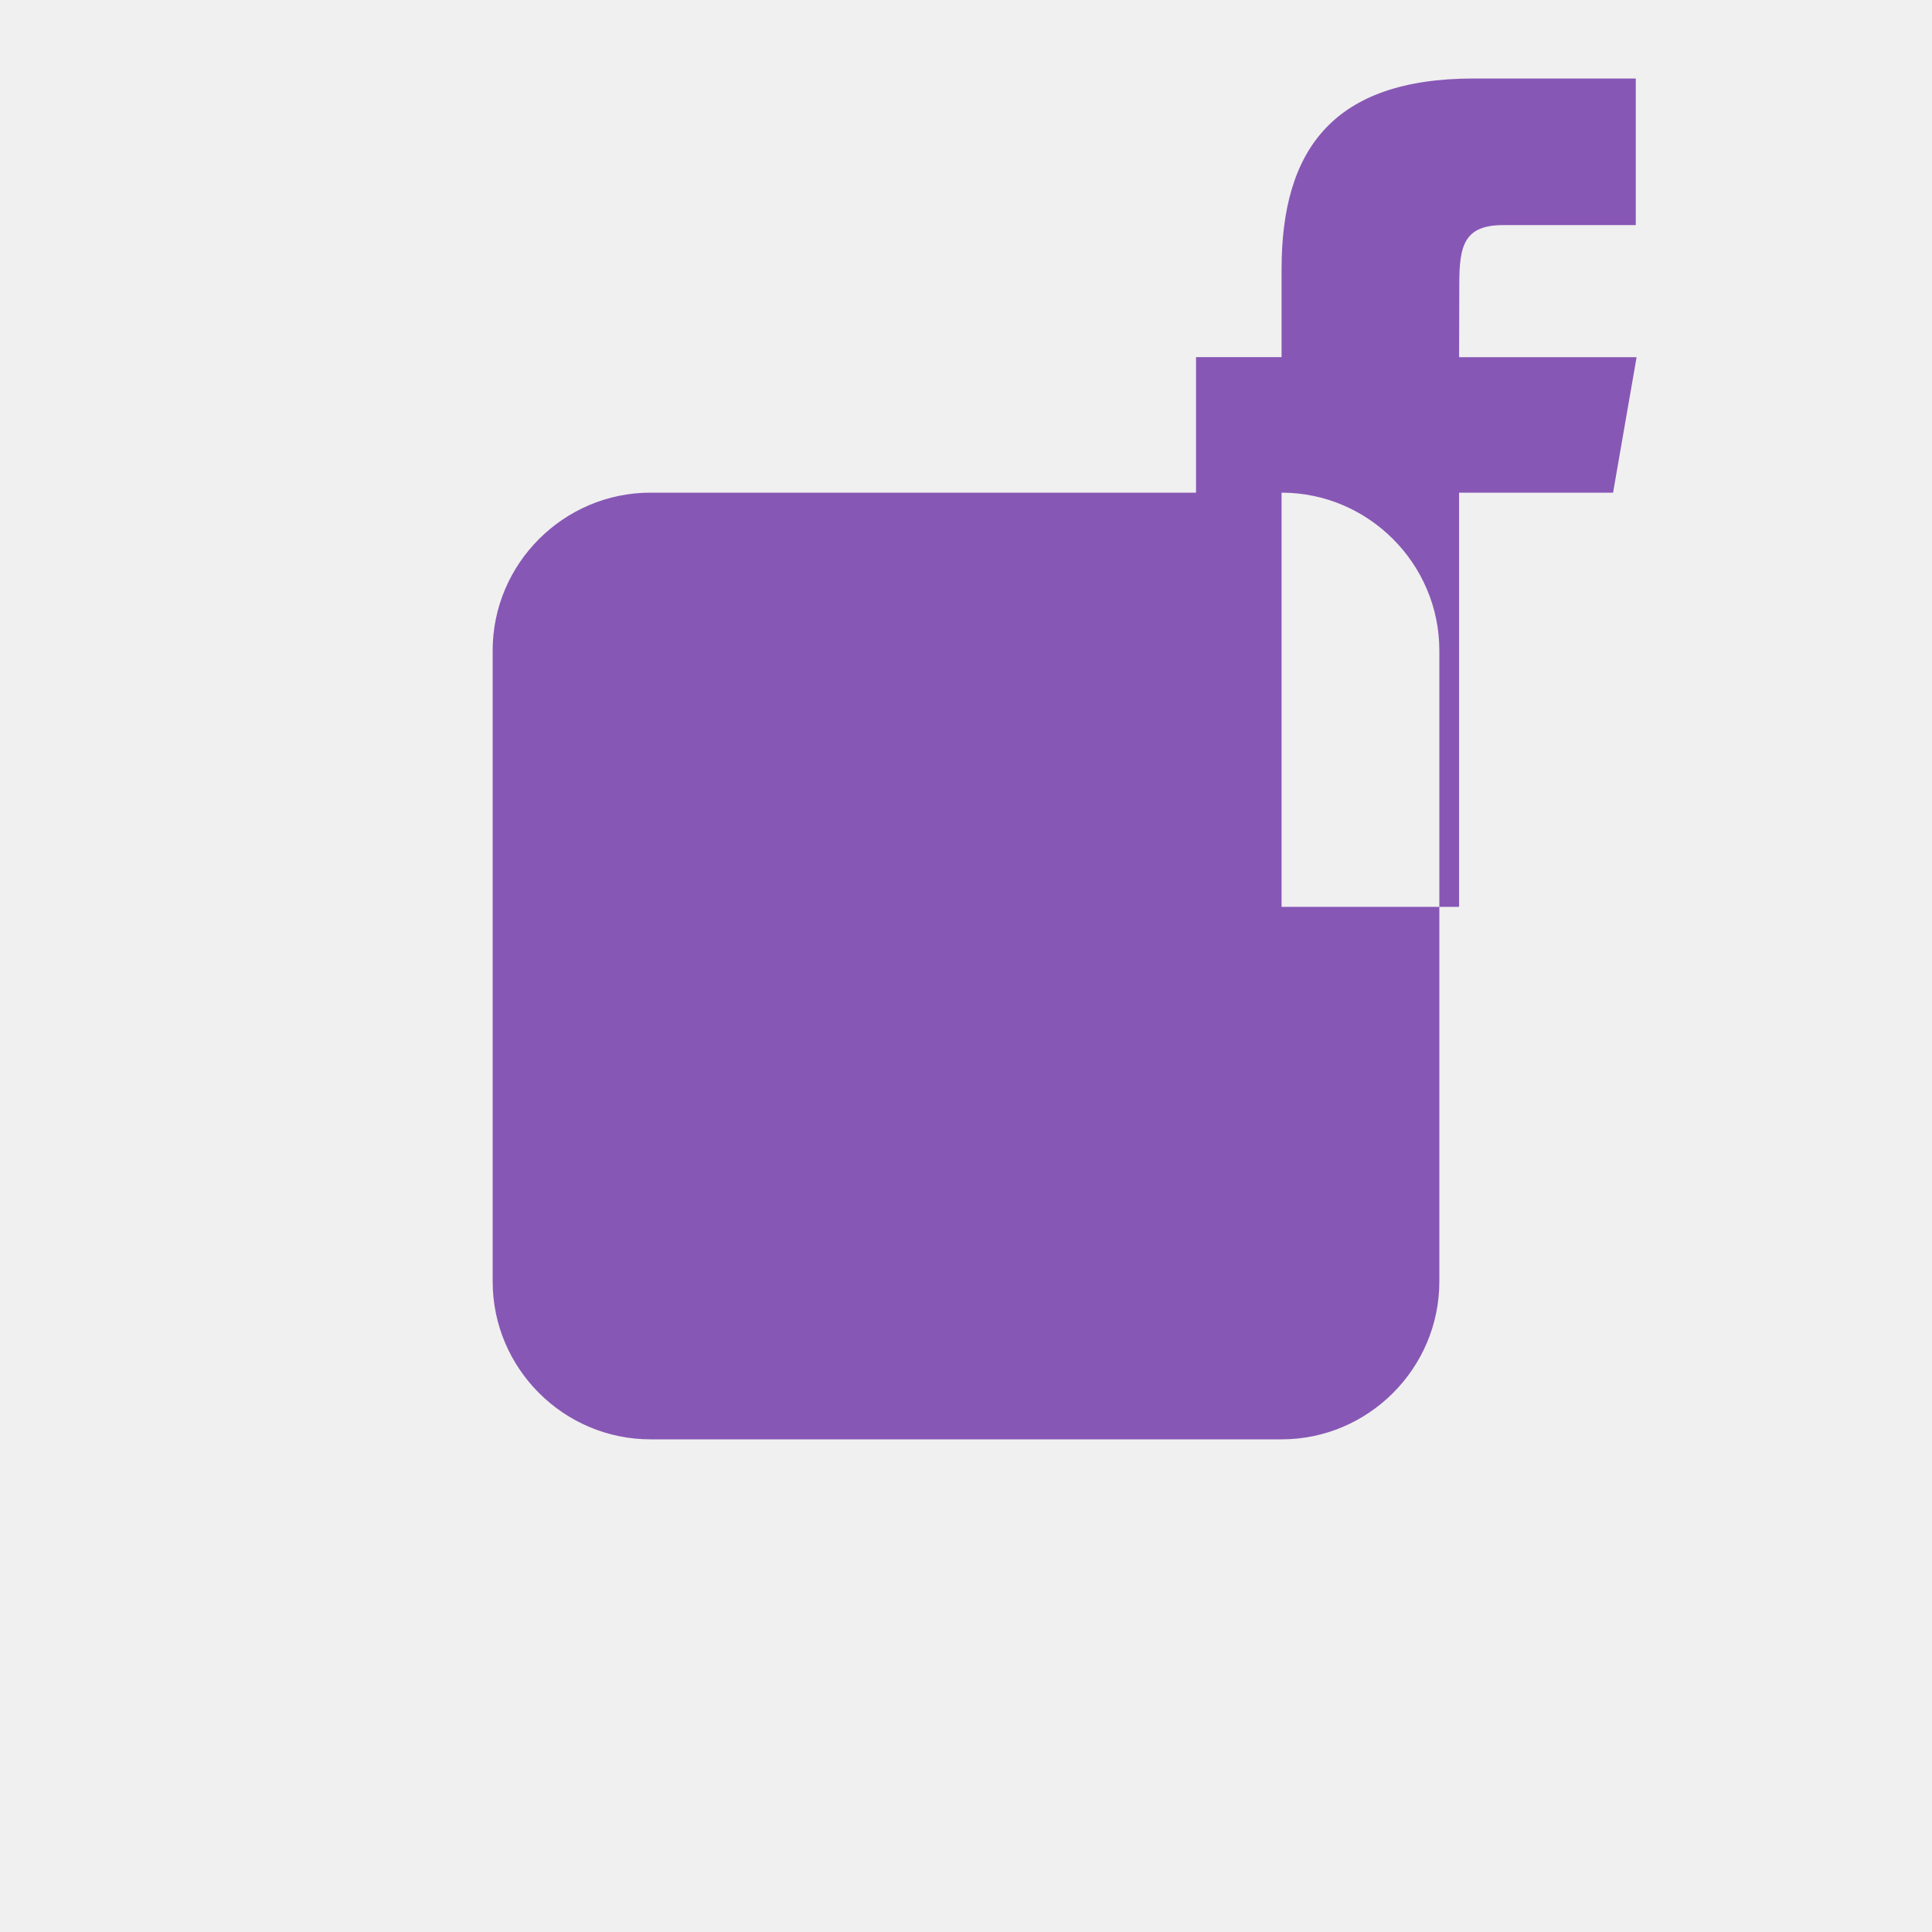
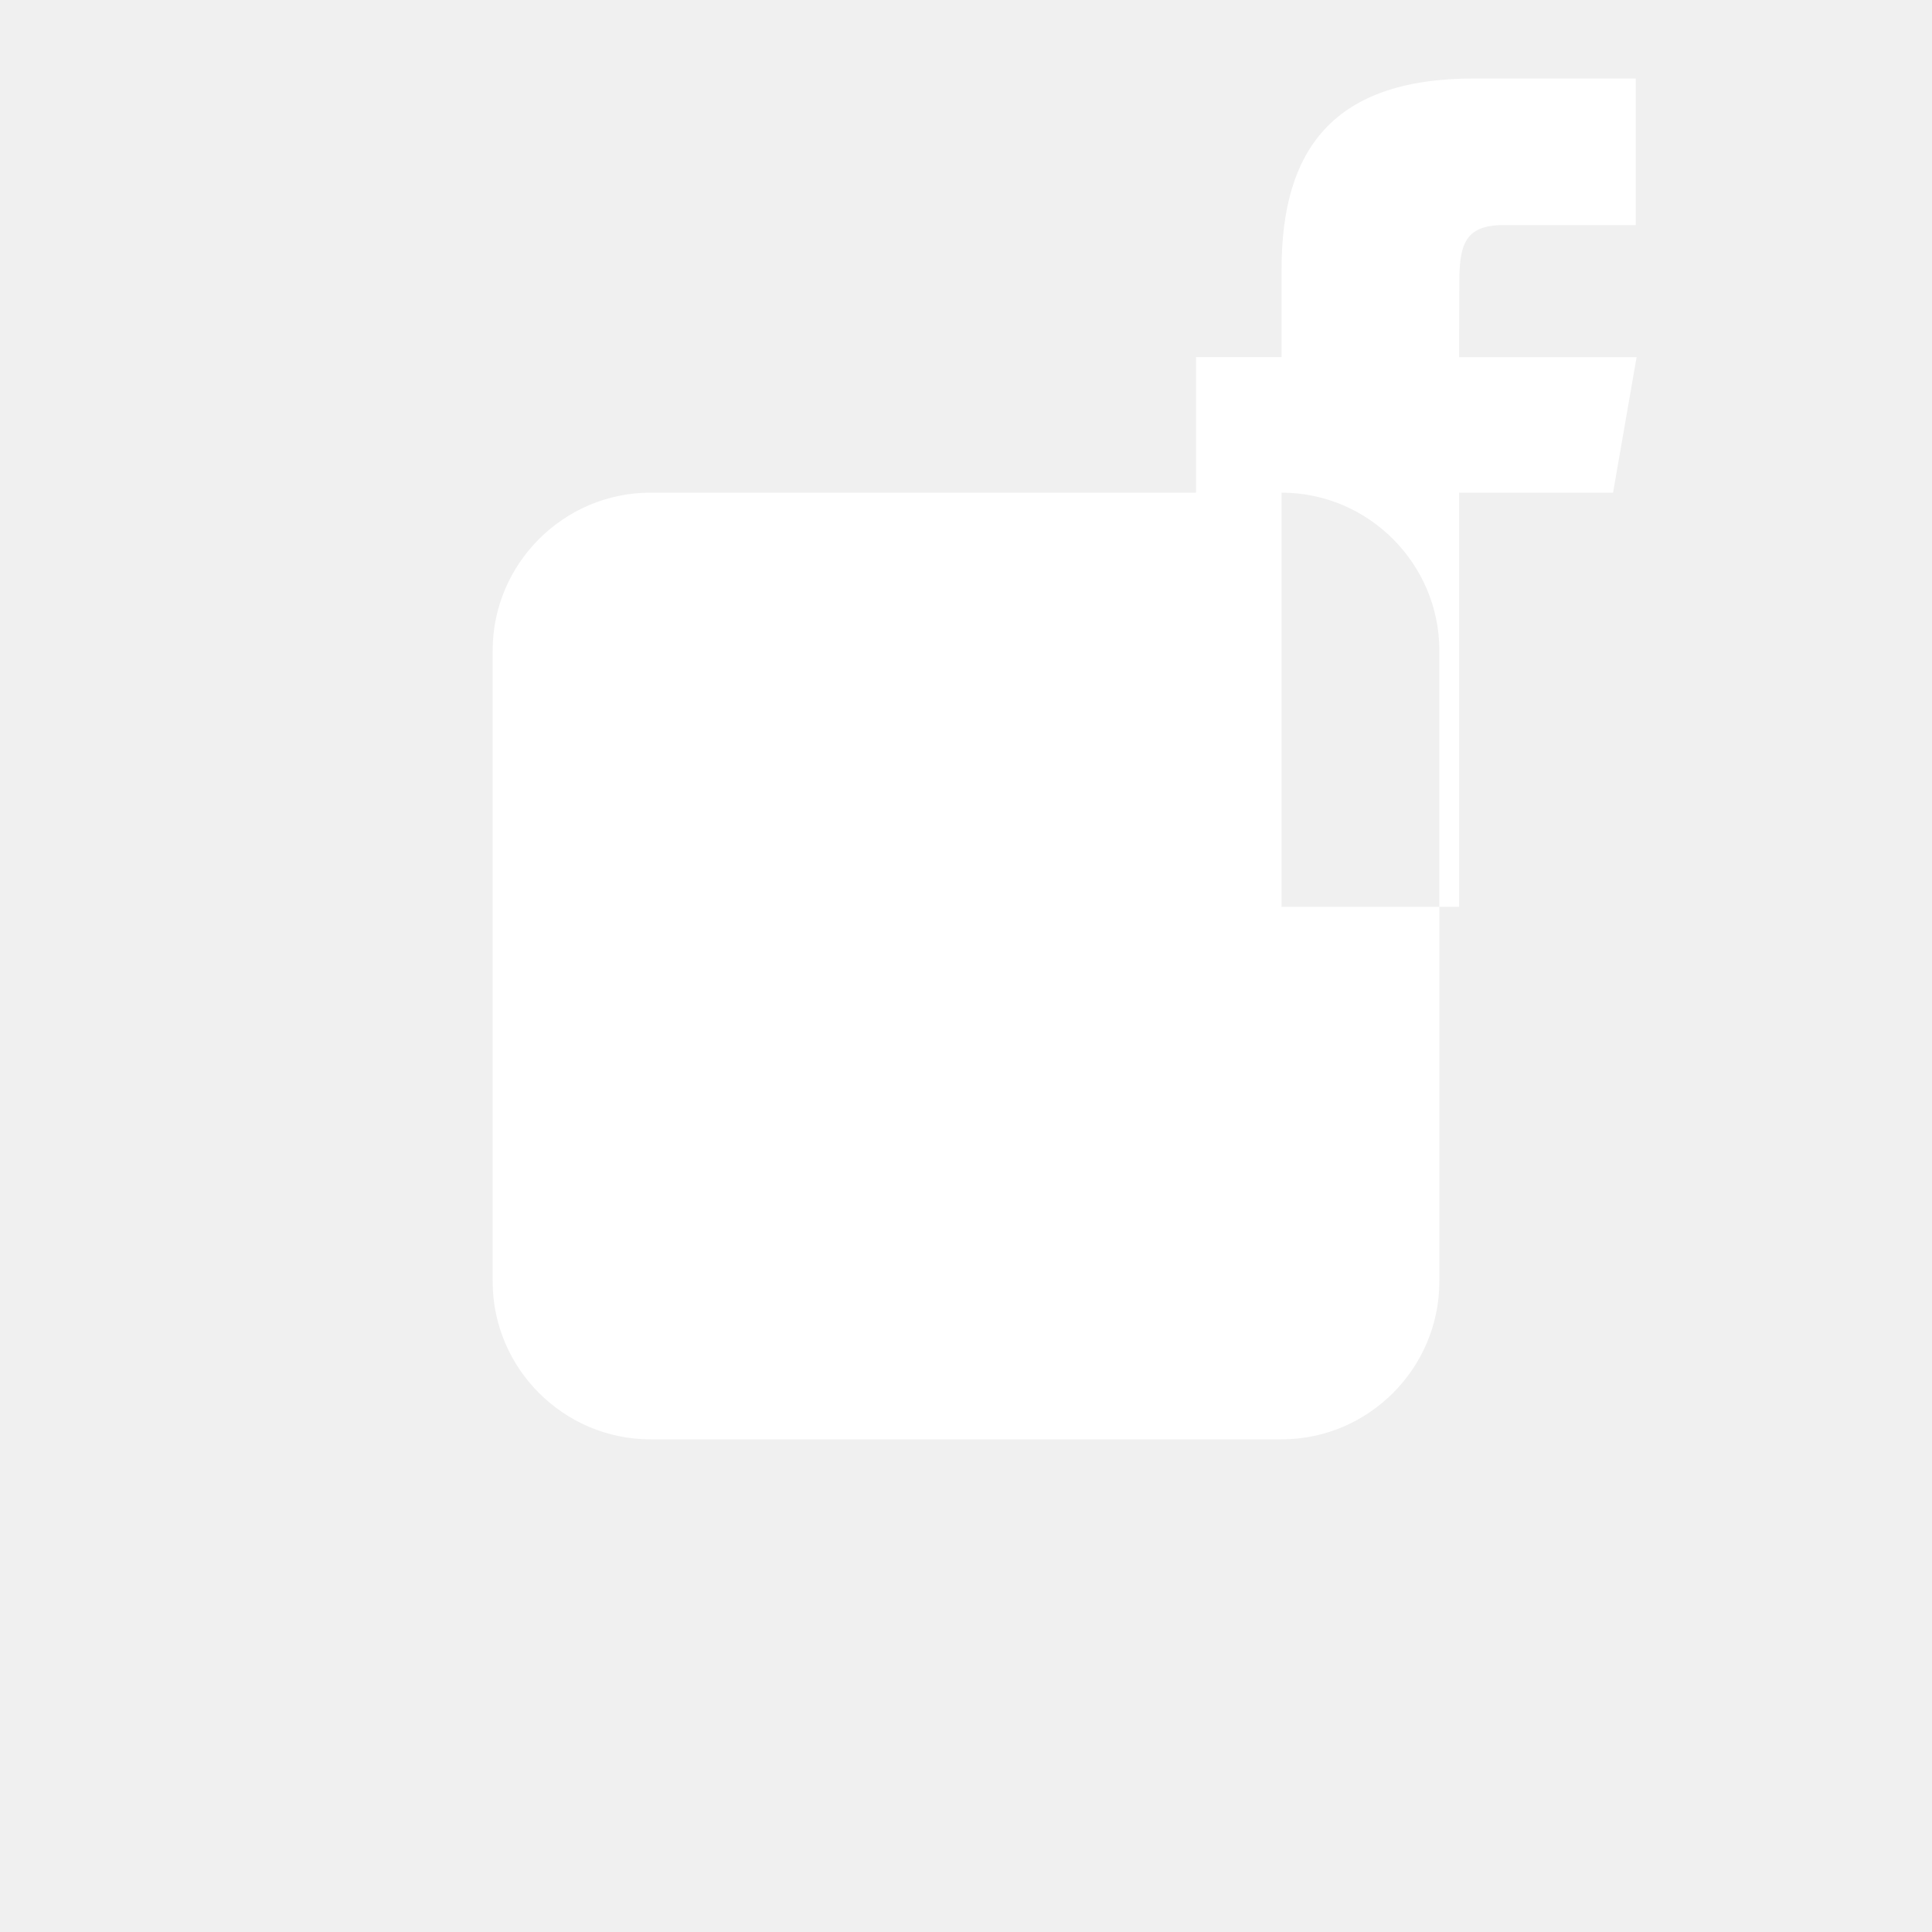
- <svg xmlns="http://www.w3.org/2000/svg" class="custom-icon" viewBox="0 0 100 100" style="height:79px;width:79px">
-   <path class="inner-shape" d="M66.334 25.5H33.668c-4.492 0-8.168 3.676-8.168 8.168v32.664c0 4.496 3.675 8.168 8.167 8.168h32.666c4.493 0 8.167-3.672 8.167-8.167V33.67c0-4.493-3.674-8.17-8.166-8.17zm17.158 0h-7.97v21.438h-9.188V25.5h-4.428v-7.014h4.428v-4.555c0-6.188 2.67-9.868 9.947-9.868h8.387v7.588h-6.85c-2.033-.004-2.285 1.06-2.285 3.04l-.01 3.796h9.187L83.492 25.5z" fill="#8757b5" />
+ <svg xmlns="http://www.w3.org/2000/svg" class="custom-icon" viewBox="0 0 100 100">
+   <path class="inner-shape" d="M66.334 25.5H33.668c-4.492 0-8.168 3.676-8.168 8.168v32.664c0 4.496 3.675 8.168 8.167 8.168h32.666c4.493 0 8.167-3.672 8.167-8.167V33.67c0-4.493-3.674-8.17-8.166-8.17zm17.158 0h-7.97v21.438h-9.188V25.5h-4.428v-7.014h4.428v-4.555c0-6.188 2.67-9.868 9.947-9.868h8.387v7.588h-6.85c-2.033-.004-2.285 1.06-2.285 3.04l-.01 3.796h9.187L83.492 25.5z" fill="#fff" />
</svg>
